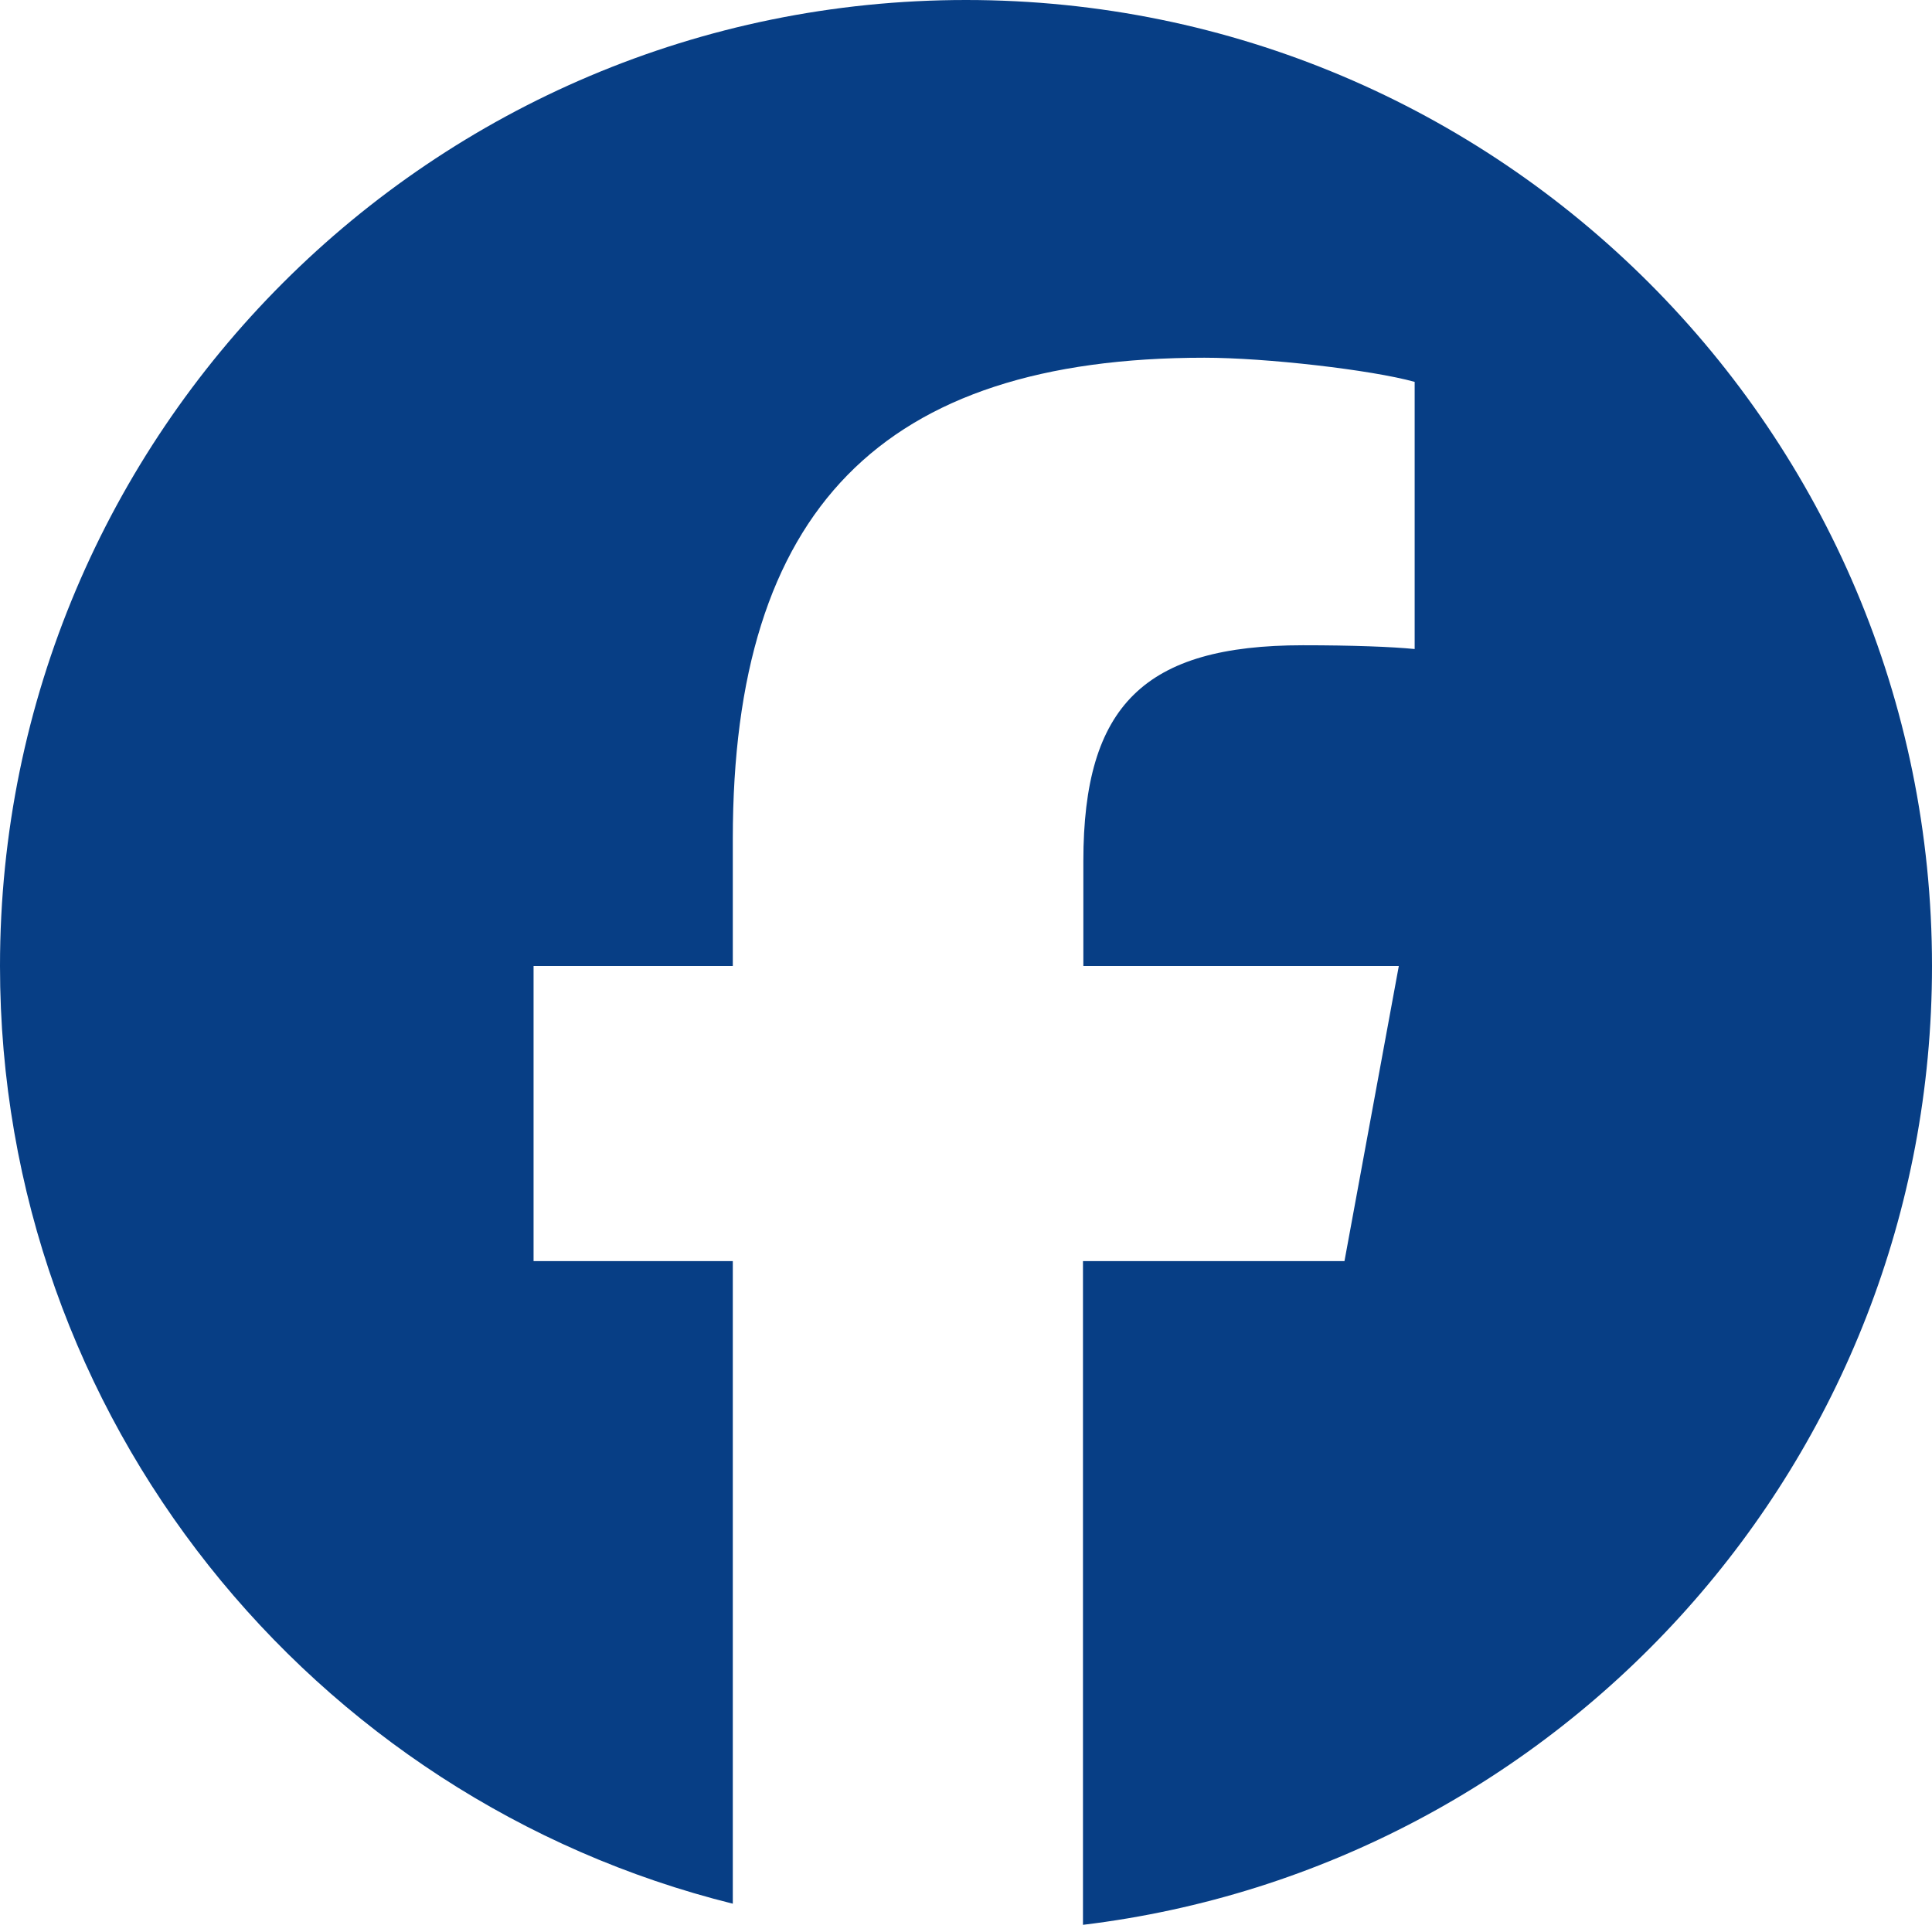
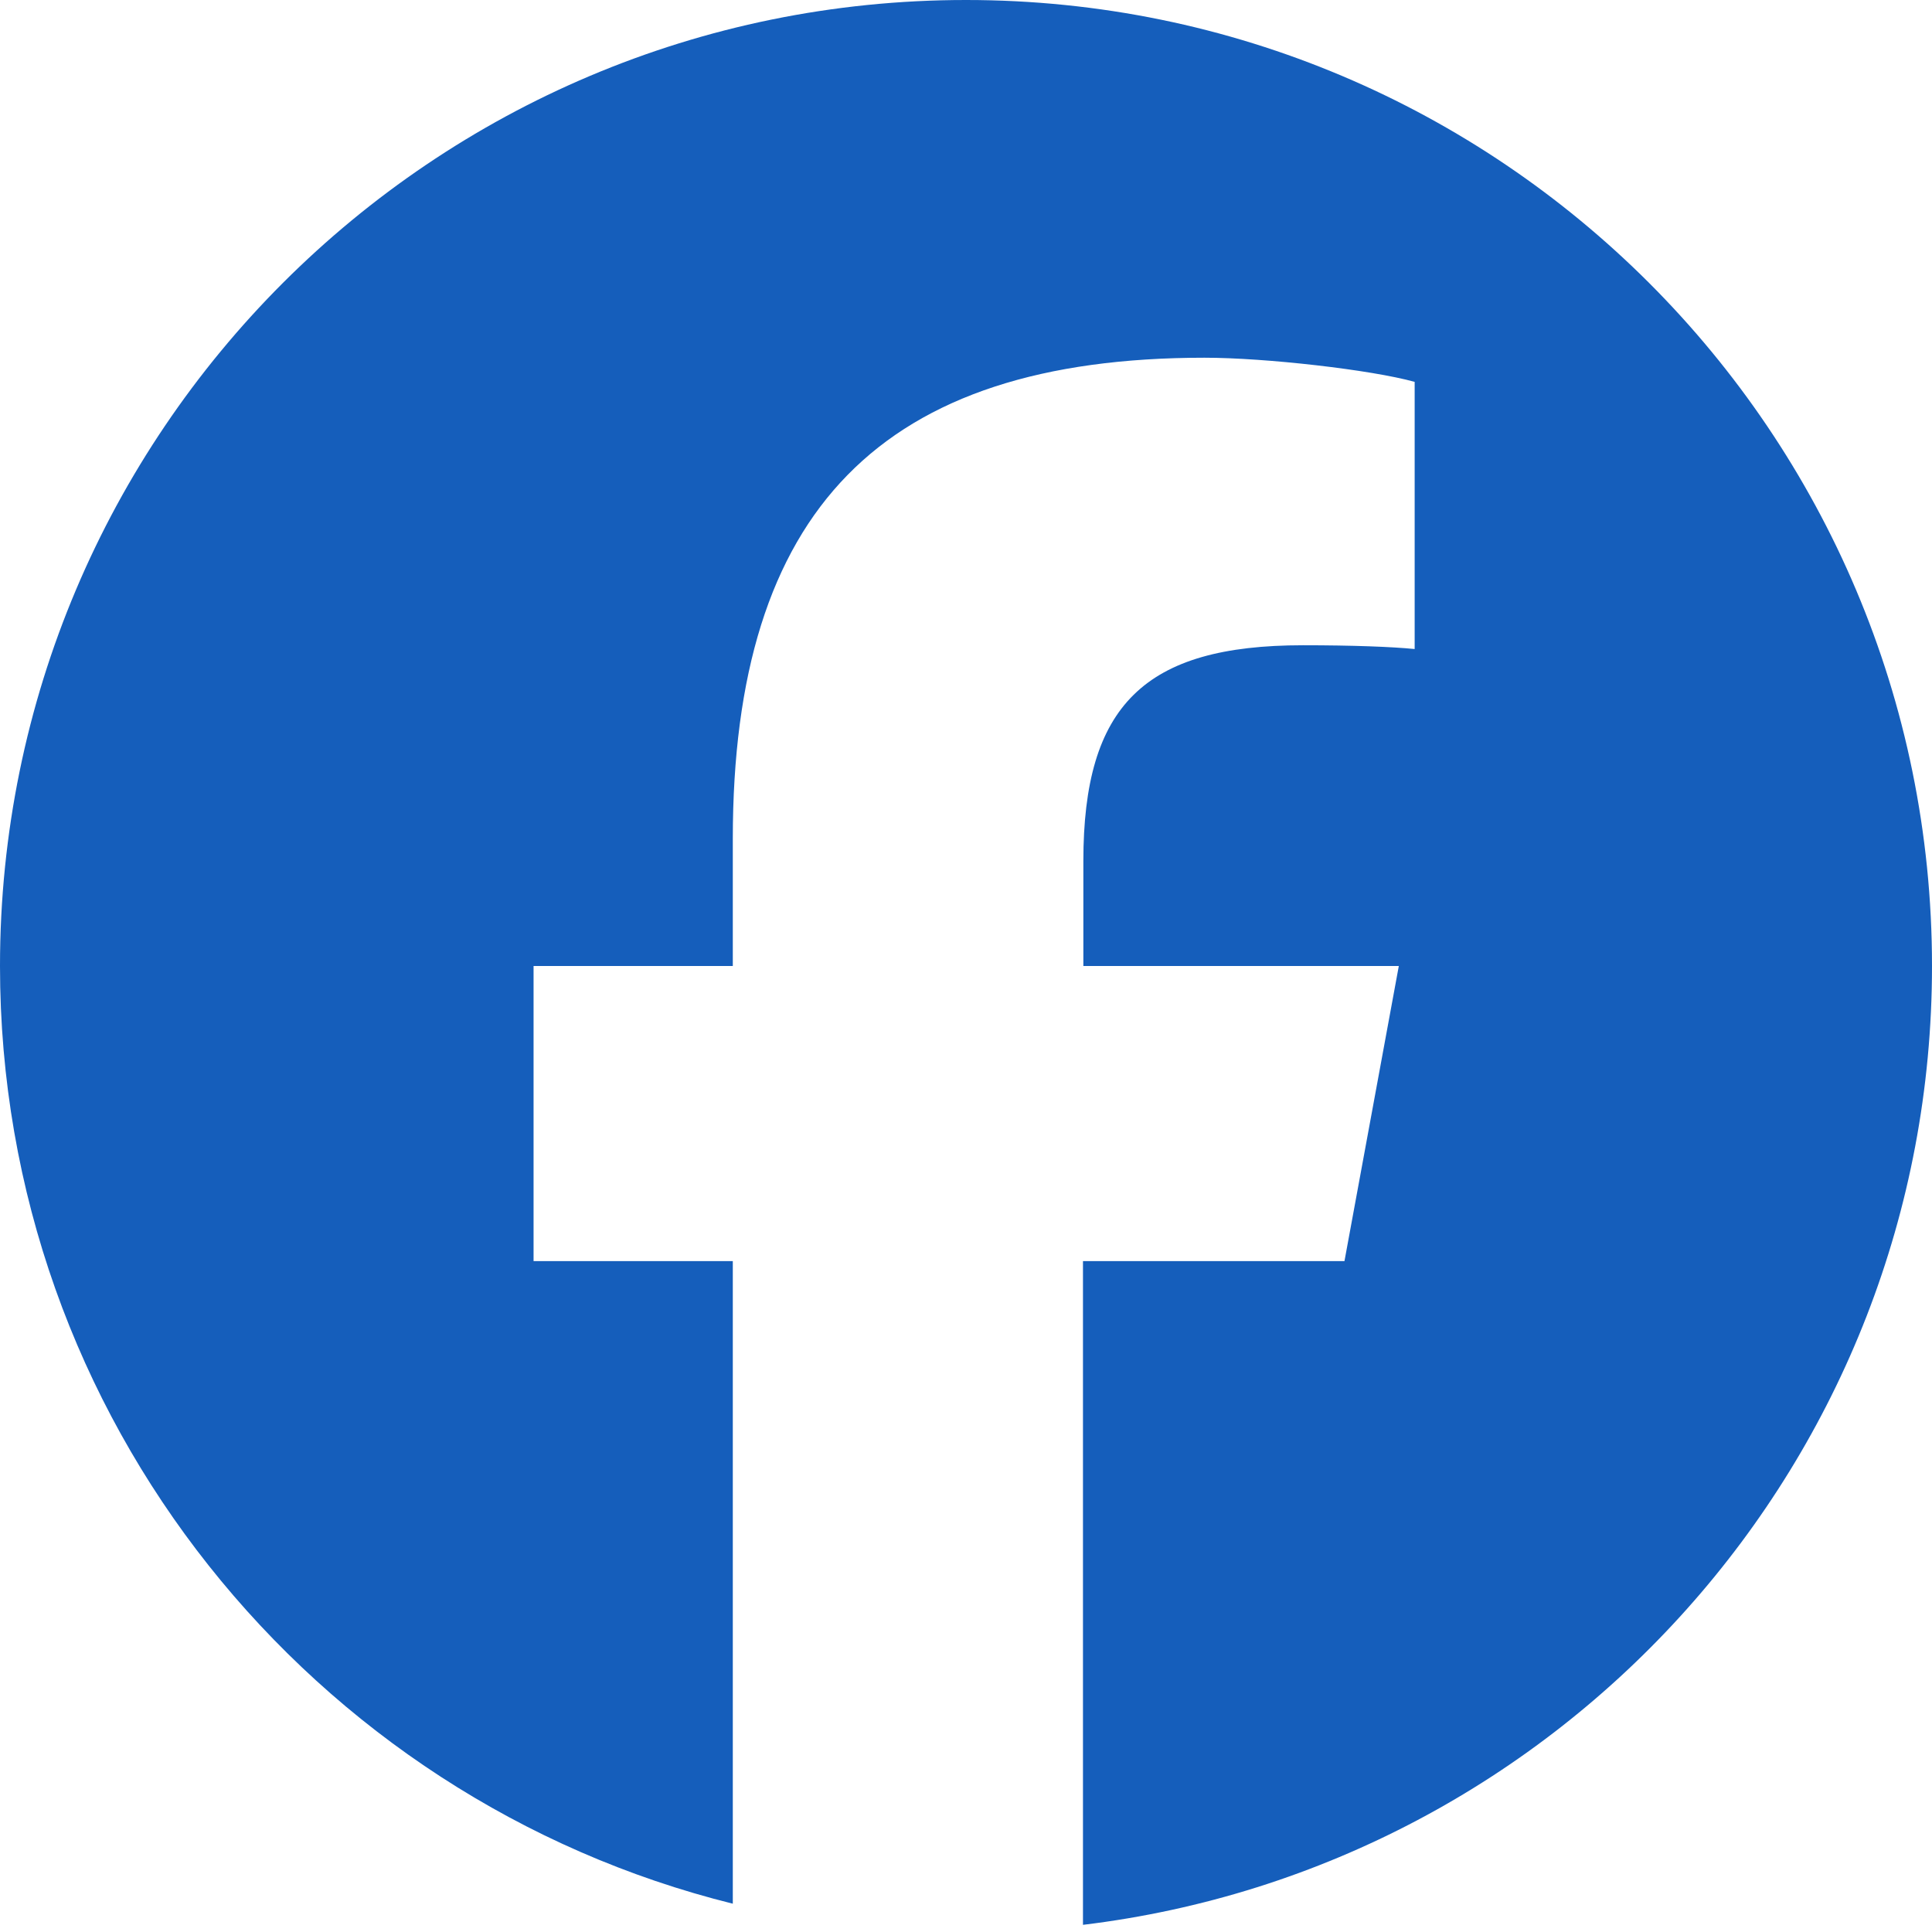
<svg xmlns="http://www.w3.org/2000/svg" viewBox="0 0 512 512">
-   <path d="M512 256C512 114.6 397.4 0 256 0S0 114.6 0 256C0 376 82.7 476.8 194.2 504.5V334.2H141.4V256h52.8V222.3c0-87.1 39.4-127.5 125-127.5c16.2 0 44.2 3.2 55.7 6.4V172c-6-.6-16.5-1-29.6-1c-42 0-58.2 15.9-58.2 57.2V256h83.6l-14.4 78.2H287V510.1C413.8 494.8 512 386.9 512 256h0z" fill="#073e85" />
+   <path d="M512 256C512 114.6 397.4 0 256 0S0 114.6 0 256C0 376 82.7 476.8 194.2 504.5V334.2H141.4V256h52.8V222.3c0-87.1 39.4-127.5 125-127.5c16.2 0 44.2 3.2 55.7 6.4V172c-6-.6-16.5-1-29.6-1c-42 0-58.2 15.9-58.2 57.2V256h83.6l-14.4 78.2H287V510.1C413.8 494.8 512 386.9 512 256h0z" fill="#155ebb" />
</svg>
